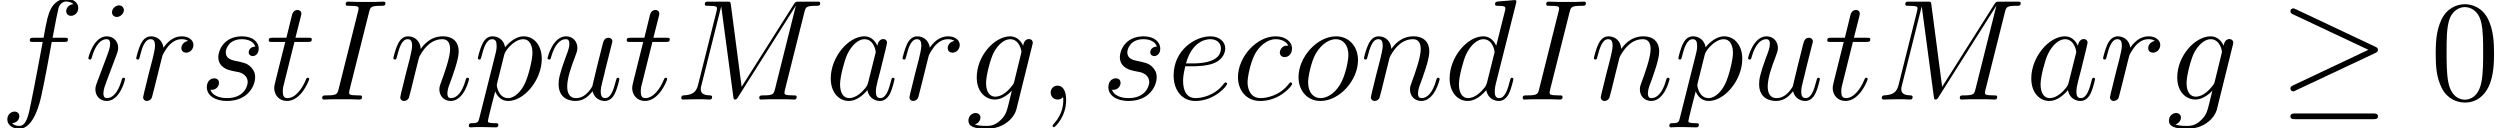
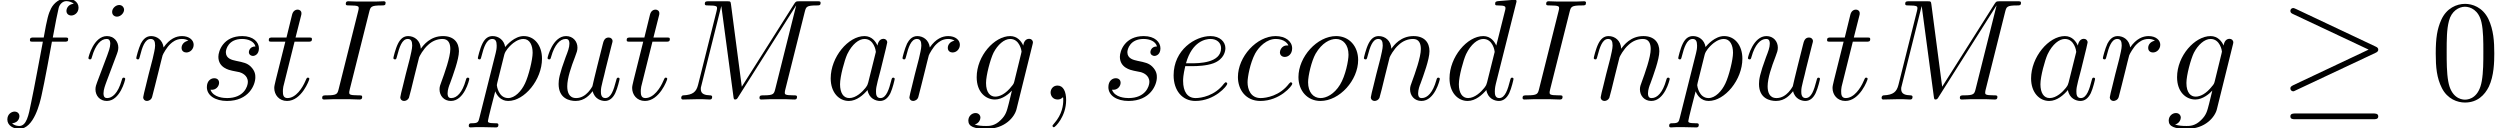
- <svg xmlns="http://www.w3.org/2000/svg" xmlns:xlink="http://www.w3.org/1999/xlink" height="10.627pt" version="1.1" viewBox="0 -8.302 208.511 10.627" width="208.511pt">
+ <svg xmlns="http://www.w3.org/2000/svg" xmlns:xlink="http://www.w3.org/1999/xlink" height="10.587pt" version="1.1" viewBox="0 -8.271 207.792 10.587" width="207.792pt">
  <defs>
-     <path d="M2.34 0.048C2.34 -0.648 2.112 -1.164 1.62 -1.164C1.236 -1.164 1.044 -0.852 1.044 -0.588S1.224 0 1.632 0C1.788 0 1.92 -0.048 2.028 -0.156C2.052 -0.18 2.064 -0.18 2.076 -0.18C2.1 -0.18 2.1 -0.012 2.1 0.048C2.1 0.444 2.028 1.224 1.332 2.004C1.2 2.148 1.2 2.172 1.2 2.196C1.2 2.256 1.26 2.316 1.32 2.316C1.416 2.316 2.34 1.428 2.34 0.048Z" id="g0-59" />
-     <path d="M4.416 -7.308C4.524 -7.728 4.548 -7.848 5.424 -7.848C5.688 -7.848 5.784 -7.848 5.784 -8.076C5.784 -8.196 5.652 -8.196 5.616 -8.196C5.4 -8.196 5.136 -8.172 4.92 -8.172H3.444C3.204 -8.172 2.928 -8.196 2.688 -8.196C2.592 -8.196 2.46 -8.196 2.46 -7.968C2.46 -7.848 2.556 -7.848 2.796 -7.848C3.54 -7.848 3.54 -7.752 3.54 -7.62C3.54 -7.536 3.516 -7.464 3.492 -7.356L1.872 -0.888C1.764 -0.468 1.74 -0.348 0.864 -0.348C0.6 -0.348 0.492 -0.348 0.492 -0.12C0.492 0 0.612 0 0.672 0C0.888 0 1.152 -0.024 1.368 -0.024H2.844C3.084 -0.024 3.348 0 3.588 0C3.684 0 3.828 0 3.828 -0.216C3.828 -0.348 3.756 -0.348 3.492 -0.348C2.748 -0.348 2.748 -0.444 2.748 -0.588C2.748 -0.612 2.748 -0.672 2.796 -0.864L4.416 -7.308Z" id="g0-73" />
-     <path d="M10.896 -7.32C11.004 -7.728 11.028 -7.848 11.88 -7.848C12.108 -7.848 12.216 -7.848 12.216 -8.076C12.216 -8.196 12.132 -8.196 11.904 -8.196H10.464C10.164 -8.196 10.152 -8.184 10.02 -7.992L5.64 -1.068L4.74 -7.932C4.704 -8.196 4.692 -8.196 4.38 -8.196H2.892C2.664 -8.196 2.556 -8.196 2.556 -7.968C2.556 -7.848 2.664 -7.848 2.844 -7.848C3.576 -7.848 3.576 -7.752 3.576 -7.62C3.576 -7.596 3.576 -7.524 3.528 -7.344L1.992 -1.224C1.848 -0.648 1.572 -0.384 0.768 -0.348C0.732 -0.348 0.588 -0.336 0.588 -0.132C0.588 0 0.696 0 0.744 0C0.984 0 1.596 -0.024 1.836 -0.024H2.412C2.58 -0.024 2.784 0 2.952 0C3.036 0 3.168 0 3.168 -0.228C3.168 -0.336 3.048 -0.348 3 -0.348C2.604 -0.36 2.22 -0.432 2.22 -0.864C2.22 -0.984 2.22 -0.996 2.268 -1.164L3.924 -7.776H3.936L4.932 -0.324C4.968 -0.036 4.98 0 5.088 0C5.22 0 5.28 -0.096 5.34 -0.204L10.164 -7.836H10.176L8.436 -0.888C8.328 -0.468 8.304 -0.348 7.464 -0.348C7.236 -0.348 7.116 -0.348 7.116 -0.132C7.116 0 7.224 0 7.296 0C7.5 0 7.74 -0.024 7.944 -0.024H9.36C9.564 -0.024 9.816 0 10.02 0C10.116 0 10.248 0 10.248 -0.228C10.248 -0.348 10.14 -0.348 9.96 -0.348C9.228 -0.348 9.228 -0.444 9.228 -0.564C9.228 -0.576 9.228 -0.66 9.252 -0.756L10.896 -7.32Z" id="g0-77" />
-     <path d="M3.612 -1.428C3.552 -1.224 3.552 -1.2 3.384 -0.972C3.12 -0.636 2.592 -0.12 2.028 -0.12C1.536 -0.12 1.26 -0.564 1.26 -1.272C1.26 -1.932 1.632 -3.276 1.86 -3.78C2.268 -4.62 2.832 -5.052 3.3 -5.052C4.092 -5.052 4.248 -4.068 4.248 -3.972C4.248 -3.96 4.212 -3.804 4.2 -3.78L3.612 -1.428ZM4.38 -4.5C4.248 -4.812 3.924 -5.292 3.3 -5.292C1.944 -5.292 0.48 -3.54 0.48 -1.764C0.48 -0.576 1.176 0.12 1.992 0.12C2.652 0.12 3.216 -0.396 3.552 -0.792C3.672 -0.084 4.236 0.12 4.596 0.12S5.244 -0.096 5.46 -0.528C5.652 -0.936 5.82 -1.668 5.82 -1.716C5.82 -1.776 5.772 -1.824 5.7 -1.824C5.592 -1.824 5.58 -1.764 5.532 -1.584C5.352 -0.876 5.124 -0.12 4.632 -0.12C4.284 -0.12 4.26 -0.432 4.26 -0.672C4.26 -0.948 4.296 -1.08 4.404 -1.548C4.488 -1.848 4.548 -2.112 4.644 -2.46C5.088 -4.26 5.196 -4.692 5.196 -4.764C5.196 -4.932 5.064 -5.064 4.884 -5.064C4.5 -5.064 4.404 -4.644 4.38 -4.5Z" id="g0-97" />
-     <path d="M4.692 -4.512C4.464 -4.512 4.356 -4.512 4.188 -4.368C4.116 -4.308 3.984 -4.128 3.984 -3.936C3.984 -3.696 4.164 -3.552 4.392 -3.552C4.68 -3.552 5.004 -3.792 5.004 -4.272C5.004 -4.848 4.452 -5.292 3.624 -5.292C2.052 -5.292 0.48 -3.576 0.48 -1.872C0.48 -0.828 1.128 0.12 2.352 0.12C3.984 0.12 5.016 -1.152 5.016 -1.308C5.016 -1.38 4.944 -1.44 4.896 -1.44C4.86 -1.44 4.848 -1.428 4.74 -1.32C3.972 -0.3 2.832 -0.12 2.376 -0.12C1.548 -0.12 1.284 -0.84 1.284 -1.44C1.284 -1.86 1.488 -3.024 1.92 -3.84C2.232 -4.404 2.88 -5.052 3.636 -5.052C3.792 -5.052 4.452 -5.028 4.692 -4.512Z" id="g0-99" />
-     <path d="M6.036 -8.028C6.048 -8.076 6.072 -8.148 6.072 -8.208C6.072 -8.328 5.952 -8.328 5.928 -8.328C5.916 -8.328 5.328 -8.28 5.268 -8.268C5.064 -8.256 4.884 -8.232 4.668 -8.22C4.368 -8.196 4.284 -8.184 4.284 -7.968C4.284 -7.848 4.38 -7.848 4.548 -7.848C5.136 -7.848 5.148 -7.74 5.148 -7.62C5.148 -7.548 5.124 -7.452 5.112 -7.416L4.38 -4.5C4.248 -4.812 3.924 -5.292 3.3 -5.292C1.944 -5.292 0.48 -3.54 0.48 -1.764C0.48 -0.576 1.176 0.12 1.992 0.12C2.652 0.12 3.216 -0.396 3.552 -0.792C3.672 -0.084 4.236 0.12 4.596 0.12S5.244 -0.096 5.46 -0.528C5.652 -0.936 5.82 -1.668 5.82 -1.716C5.82 -1.776 5.772 -1.824 5.7 -1.824C5.592 -1.824 5.58 -1.764 5.532 -1.584C5.352 -0.876 5.124 -0.12 4.632 -0.12C4.284 -0.12 4.26 -0.432 4.26 -0.672C4.26 -0.72 4.26 -0.972 4.344 -1.308L6.036 -8.028ZM3.612 -1.428C3.552 -1.224 3.552 -1.2 3.384 -0.972C3.12 -0.636 2.592 -0.12 2.028 -0.12C1.536 -0.12 1.26 -0.564 1.26 -1.272C1.26 -1.932 1.632 -3.276 1.86 -3.78C2.268 -4.62 2.832 -5.052 3.3 -5.052C4.092 -5.052 4.248 -4.068 4.248 -3.972C4.248 -3.96 4.212 -3.804 4.2 -3.78L3.612 -1.428Z" id="g0-100" />
-     <path d="M2.148 -2.784C2.472 -2.784 3.288 -2.808 3.864 -3.024C4.776 -3.372 4.86 -4.068 4.86 -4.284C4.86 -4.812 4.404 -5.292 3.612 -5.292C2.352 -5.292 0.54 -4.152 0.54 -2.016C0.54 -0.756 1.26 0.12 2.352 0.12C3.984 0.12 5.016 -1.152 5.016 -1.308C5.016 -1.38 4.944 -1.44 4.896 -1.44C4.86 -1.44 4.848 -1.428 4.74 -1.32C3.972 -0.3 2.832 -0.12 2.376 -0.12C1.692 -0.12 1.332 -0.66 1.332 -1.548C1.332 -1.716 1.332 -2.016 1.512 -2.784H2.148ZM1.572 -3.024C2.088 -4.872 3.228 -5.052 3.612 -5.052C4.14 -5.052 4.5 -4.74 4.5 -4.284C4.5 -3.024 2.58 -3.024 2.076 -3.024H1.572Z" id="g0-101" />
-     <path d="M5.352 -4.824C5.592 -4.824 5.688 -4.824 5.688 -5.052C5.688 -5.172 5.592 -5.172 5.376 -5.172H4.404C4.632 -6.408 4.8 -7.26 4.896 -7.644C4.968 -7.932 5.22 -8.208 5.532 -8.208C5.784 -8.208 6.036 -8.1 6.156 -7.992C5.688 -7.944 5.544 -7.596 5.544 -7.392C5.544 -7.152 5.724 -7.008 5.952 -7.008C6.192 -7.008 6.552 -7.212 6.552 -7.668C6.552 -8.172 6.048 -8.448 5.52 -8.448C5.004 -8.448 4.5 -8.064 4.26 -7.596C4.044 -7.176 3.924 -6.744 3.648 -5.172H2.844C2.616 -5.172 2.496 -5.172 2.496 -4.956C2.496 -4.824 2.568 -4.824 2.808 -4.824H3.576C3.36 -3.708 2.868 -0.996 2.592 0.288C2.388 1.332 2.208 2.208 1.608 2.208C1.572 2.208 1.224 2.208 1.008 1.98C1.62 1.932 1.62 1.404 1.62 1.392C1.62 1.152 1.44 1.008 1.212 1.008C0.972 1.008 0.612 1.212 0.612 1.668C0.612 2.184 1.14 2.448 1.608 2.448C2.832 2.448 3.336 0.252 3.468 -0.348C3.684 -1.272 4.272 -4.464 4.332 -4.824H5.352Z" id="g0-102" />
-     <path d="M4.056 -1.524C4.008 -1.332 3.984 -1.284 3.828 -1.104C3.336 -0.468 2.832 -0.24 2.46 -0.24C2.064 -0.24 1.692 -0.552 1.692 -1.38C1.692 -2.016 2.052 -3.36 2.316 -3.9C2.664 -4.572 3.204 -5.052 3.708 -5.052C4.5 -5.052 4.656 -4.068 4.656 -3.996L4.62 -3.828L4.056 -1.524ZM4.8 -4.5C4.644 -4.848 4.308 -5.292 3.708 -5.292C2.4 -5.292 0.912 -3.648 0.912 -1.86C0.912 -0.612 1.668 0 2.436 0C3.072 0 3.636 -0.504 3.852 -0.744L3.588 0.336C3.42 0.996 3.348 1.296 2.916 1.716C2.424 2.208 1.968 2.208 1.704 2.208C1.344 2.208 1.044 2.184 0.744 2.088C1.128 1.98 1.224 1.644 1.224 1.512C1.224 1.32 1.08 1.128 0.816 1.128C0.528 1.128 0.216 1.368 0.216 1.764C0.216 2.256 0.708 2.448 1.728 2.448C3.276 2.448 4.08 1.452 4.236 0.804L5.568 -4.572C5.604 -4.716 5.604 -4.74 5.604 -4.764C5.604 -4.932 5.472 -5.064 5.292 -5.064C5.004 -5.064 4.836 -4.824 4.8 -4.5Z" id="g0-103" />
-     <path d="M3.396 -1.716C3.396 -1.776 3.348 -1.824 3.276 -1.824C3.168 -1.824 3.156 -1.788 3.096 -1.584C2.784 -0.492 2.292 -0.12 1.896 -0.12C1.752 -0.12 1.584 -0.156 1.584 -0.516C1.584 -0.84 1.728 -1.2 1.86 -1.56L2.7 -3.792C2.736 -3.888 2.82 -4.104 2.82 -4.332C2.82 -4.836 2.46 -5.292 1.872 -5.292C0.768 -5.292 0.324 -3.552 0.324 -3.456C0.324 -3.408 0.372 -3.348 0.456 -3.348C0.564 -3.348 0.576 -3.396 0.624 -3.564C0.912 -4.572 1.368 -5.052 1.836 -5.052C1.944 -5.052 2.148 -5.04 2.148 -4.656C2.148 -4.344 1.992 -3.948 1.896 -3.684L1.056 -1.452C0.984 -1.26 0.912 -1.068 0.912 -0.852C0.912 -0.312 1.284 0.12 1.86 0.12C2.964 0.12 3.396 -1.632 3.396 -1.716ZM3.3 -7.488C3.3 -7.668 3.156 -7.884 2.892 -7.884C2.616 -7.884 2.304 -7.62 2.304 -7.308C2.304 -7.008 2.556 -6.912 2.7 -6.912C3.024 -6.912 3.3 -7.224 3.3 -7.488Z" id="g0-105" />
-     <path d="M2.472 -3.516C2.496 -3.588 2.796 -4.188 3.24 -4.572C3.552 -4.86 3.96 -5.052 4.428 -5.052C4.908 -5.052 5.076 -4.692 5.076 -4.212C5.076 -3.528 4.584 -2.16 4.344 -1.512C4.236 -1.224 4.176 -1.068 4.176 -0.852C4.176 -0.312 4.548 0.12 5.124 0.12C6.24 0.12 6.66 -1.644 6.66 -1.716C6.66 -1.776 6.612 -1.824 6.54 -1.824C6.432 -1.824 6.42 -1.788 6.36 -1.584C6.084 -0.6 5.628 -0.12 5.16 -0.12C5.04 -0.12 4.848 -0.132 4.848 -0.516C4.848 -0.816 4.98 -1.176 5.052 -1.344C5.292 -2.004 5.796 -3.348 5.796 -4.032C5.796 -4.752 5.376 -5.292 4.464 -5.292C3.396 -5.292 2.832 -4.536 2.616 -4.236C2.58 -4.92 2.088 -5.292 1.56 -5.292C1.176 -5.292 0.912 -5.064 0.708 -4.656C0.492 -4.224 0.324 -3.504 0.324 -3.456S0.372 -3.348 0.456 -3.348C0.552 -3.348 0.564 -3.36 0.636 -3.636C0.828 -4.368 1.044 -5.052 1.524 -5.052C1.8 -5.052 1.896 -4.86 1.896 -4.5C1.896 -4.236 1.776 -3.768 1.692 -3.396L1.356 -2.1C1.308 -1.872 1.176 -1.332 1.116 -1.116C1.032 -0.804 0.9 -0.24 0.9 -0.18C0.9 -0.012 1.032 0.12 1.212 0.12C1.356 0.12 1.524 0.048 1.62 -0.132C1.644 -0.192 1.752 -0.612 1.812 -0.852L2.076 -1.932L2.472 -3.516Z" id="g0-110" />
-     <path d="M5.472 -3.3C5.472 -4.44 4.728 -5.292 3.636 -5.292C2.052 -5.292 0.492 -3.564 0.492 -1.872C0.492 -0.732 1.236 0.12 2.328 0.12C3.924 0.12 5.472 -1.608 5.472 -3.3ZM2.34 -0.12C1.74 -0.12 1.296 -0.6 1.296 -1.44C1.296 -1.992 1.584 -3.216 1.92 -3.816C2.46 -4.74 3.132 -5.052 3.624 -5.052C4.212 -5.052 4.668 -4.572 4.668 -3.732C4.668 -3.252 4.416 -1.968 3.96 -1.236C3.468 -0.432 2.808 -0.12 2.34 -0.12Z" id="g0-111" />
-     <path d="M0.516 1.524C0.432 1.884 0.384 1.98 -0.108 1.98C-0.252 1.98 -0.372 1.98 -0.372 2.208C-0.372 2.232 -0.36 2.328 -0.228 2.328C-0.072 2.328 0.096 2.304 0.252 2.304H0.768C1.02 2.304 1.632 2.328 1.884 2.328C1.956 2.328 2.1 2.328 2.1 2.112C2.1 1.98 2.016 1.98 1.812 1.98C1.26 1.98 1.224 1.896 1.224 1.8C1.224 1.656 1.764 -0.408 1.836 -0.684C1.968 -0.348 2.292 0.12 2.916 0.12C4.272 0.12 5.736 -1.644 5.736 -3.408C5.736 -4.512 5.112 -5.292 4.212 -5.292C3.444 -5.292 2.796 -4.548 2.664 -4.38C2.568 -4.98 2.1 -5.292 1.62 -5.292C1.272 -5.292 0.996 -5.124 0.768 -4.668C0.552 -4.236 0.384 -3.504 0.384 -3.456S0.432 -3.348 0.516 -3.348C0.612 -3.348 0.624 -3.36 0.696 -3.636C0.876 -4.344 1.104 -5.052 1.584 -5.052C1.86 -5.052 1.956 -4.86 1.956 -4.5C1.956 -4.212 1.92 -4.092 1.872 -3.876L0.516 1.524ZM2.592 -3.744C2.676 -4.08 3.012 -4.428 3.204 -4.596C3.336 -4.716 3.732 -5.052 4.188 -5.052C4.716 -5.052 4.956 -4.524 4.956 -3.9C4.956 -3.324 4.62 -1.968 4.32 -1.344C4.02 -0.696 3.468 -0.12 2.916 -0.12C2.1 -0.12 1.968 -1.152 1.968 -1.2C1.968 -1.236 1.992 -1.332 2.004 -1.392L2.592 -3.744Z" id="g0-112" />
-     <path d="M4.668 -4.908C4.296 -4.836 4.104 -4.572 4.104 -4.308C4.104 -4.02 4.332 -3.924 4.5 -3.924C4.836 -3.924 5.112 -4.212 5.112 -4.572C5.112 -4.956 4.74 -5.292 4.14 -5.292C3.66 -5.292 3.108 -5.076 2.604 -4.344C2.52 -4.98 2.04 -5.292 1.56 -5.292C1.092 -5.292 0.852 -4.932 0.708 -4.668C0.504 -4.236 0.324 -3.516 0.324 -3.456C0.324 -3.408 0.372 -3.348 0.456 -3.348C0.552 -3.348 0.564 -3.36 0.636 -3.636C0.816 -4.356 1.044 -5.052 1.524 -5.052C1.812 -5.052 1.896 -4.848 1.896 -4.5C1.896 -4.236 1.776 -3.768 1.692 -3.396L1.356 -2.1C1.308 -1.872 1.176 -1.332 1.116 -1.116C1.032 -0.804 0.9 -0.24 0.9 -0.18C0.9 -0.012 1.032 0.12 1.212 0.12C1.344 0.12 1.572 0.036 1.644 -0.204C1.68 -0.3 2.124 -2.112 2.196 -2.388C2.256 -2.652 2.328 -2.904 2.388 -3.168C2.436 -3.336 2.484 -3.528 2.52 -3.684C2.556 -3.792 2.88 -4.38 3.18 -4.644C3.324 -4.776 3.636 -5.052 4.128 -5.052C4.32 -5.052 4.512 -5.016 4.668 -4.908Z" id="g0-114" />
-     <path d="M2.736 -2.4C2.94 -2.364 3.264 -2.292 3.336 -2.28C3.492 -2.232 4.032 -2.04 4.032 -1.464C4.032 -1.092 3.696 -0.12 2.304 -0.12C2.052 -0.12 1.152 -0.156 0.912 -0.816C1.392 -0.756 1.632 -1.128 1.632 -1.392C1.632 -1.644 1.464 -1.776 1.224 -1.776C0.96 -1.776 0.612 -1.572 0.612 -1.032C0.612 -0.324 1.332 0.12 2.292 0.12C4.116 0.12 4.656 -1.224 4.656 -1.848C4.656 -2.028 4.656 -2.364 4.272 -2.748C3.972 -3.036 3.684 -3.096 3.036 -3.228C2.712 -3.3 2.196 -3.408 2.196 -3.948C2.196 -4.188 2.412 -5.052 3.552 -5.052C4.056 -5.052 4.548 -4.86 4.668 -4.428C4.14 -4.428 4.116 -3.972 4.116 -3.96C4.116 -3.708 4.344 -3.636 4.452 -3.636C4.62 -3.636 4.956 -3.768 4.956 -4.272S4.5 -5.292 3.564 -5.292C1.992 -5.292 1.572 -4.056 1.572 -3.564C1.572 -2.652 2.46 -2.46 2.736 -2.4Z" id="g0-115" />
-     <path d="M2.412 -4.824H3.516C3.744 -4.824 3.864 -4.824 3.864 -5.04C3.864 -5.172 3.792 -5.172 3.552 -5.172H2.496L2.94 -6.924C2.988 -7.092 2.988 -7.116 2.988 -7.2C2.988 -7.392 2.832 -7.5 2.676 -7.5C2.58 -7.5 2.304 -7.464 2.208 -7.08L1.74 -5.172H0.612C0.372 -5.172 0.264 -5.172 0.264 -4.944C0.264 -4.824 0.348 -4.824 0.576 -4.824H1.644L0.852 -1.656C0.756 -1.236 0.72 -1.116 0.72 -0.96C0.72 -0.396 1.116 0.12 1.788 0.12C3 0.12 3.648 -1.632 3.648 -1.716C3.648 -1.788 3.6 -1.824 3.528 -1.824C3.504 -1.824 3.456 -1.824 3.432 -1.776C3.42 -1.764 3.408 -1.752 3.324 -1.56C3.072 -0.96 2.52 -0.12 1.824 -0.12C1.464 -0.12 1.44 -0.42 1.44 -0.684C1.44 -0.696 1.44 -0.924 1.476 -1.068L2.412 -4.824Z" id="g0-116" />
-     <path d="M4.092 -0.696C4.248 -0.024 4.824 0.12 5.112 0.12C5.496 0.12 5.784 -0.132 5.976 -0.54C6.18 -0.972 6.336 -1.68 6.336 -1.716C6.336 -1.776 6.288 -1.824 6.216 -1.824C6.108 -1.824 6.096 -1.764 6.048 -1.584C5.832 -0.756 5.616 -0.12 5.136 -0.12C4.776 -0.12 4.776 -0.516 4.776 -0.672C4.776 -0.948 4.812 -1.068 4.932 -1.572C5.016 -1.896 5.1 -2.22 5.172 -2.556L5.664 -4.512C5.748 -4.812 5.748 -4.836 5.748 -4.872C5.748 -5.052 5.604 -5.172 5.424 -5.172C5.076 -5.172 4.992 -4.872 4.92 -4.572C4.8 -4.104 4.152 -1.524 4.068 -1.104C4.056 -1.104 3.588 -0.12 2.712 -0.12C2.088 -0.12 1.968 -0.66 1.968 -1.104C1.968 -1.788 2.304 -2.748 2.616 -3.552C2.76 -3.936 2.82 -4.092 2.82 -4.332C2.82 -4.848 2.448 -5.292 1.872 -5.292C0.768 -5.292 0.324 -3.552 0.324 -3.456C0.324 -3.408 0.372 -3.348 0.456 -3.348C0.564 -3.348 0.576 -3.396 0.624 -3.564C0.912 -4.596 1.38 -5.052 1.836 -5.052C1.956 -5.052 2.148 -5.04 2.148 -4.656C2.148 -4.344 2.016 -3.996 1.836 -3.54C1.308 -2.112 1.248 -1.656 1.248 -1.296C1.248 -0.072 2.172 0.12 2.664 0.12C3.432 0.12 3.852 -0.408 4.092 -0.696Z" id="g0-117" />
-     <path d="M8.088 -3.888C8.256 -3.96 8.328 -4.044 8.328 -4.152C8.328 -4.272 8.28 -4.344 8.088 -4.428L1.476 -7.548C1.308 -7.632 1.26 -7.632 1.236 -7.632C1.092 -7.632 0.996 -7.524 0.996 -7.392C0.996 -7.248 1.092 -7.188 1.224 -7.128L7.524 -4.164L1.248 -1.2C1.008 -1.092 0.996 -0.996 0.996 -0.924C0.996 -0.792 1.104 -0.684 1.236 -0.684C1.272 -0.684 1.296 -0.684 1.452 -0.768L8.088 -3.888ZM7.908 1.644C8.112 1.644 8.328 1.644 8.328 1.404S8.076 1.164 7.896 1.164H1.428C1.248 1.164 0.996 1.164 0.996 1.404S1.212 1.644 1.416 1.644H7.908Z" id="g1-21" />
-     <path d="M5.376 -3.84C5.376 -4.836 5.316 -5.808 4.884 -6.72C4.392 -7.716 3.528 -7.98 2.94 -7.98C2.244 -7.98 1.392 -7.632 0.948 -6.636C0.612 -5.88 0.492 -5.136 0.492 -3.84C0.492 -2.676 0.576 -1.8 1.008 -0.948C1.476 -0.036 2.304 0.252 2.928 0.252C3.972 0.252 4.572 -0.372 4.92 -1.068C5.352 -1.968 5.376 -3.144 5.376 -3.84ZM2.928 0.012C2.544 0.012 1.764 -0.204 1.536 -1.512C1.404 -2.232 1.404 -3.144 1.404 -3.984C1.404 -4.968 1.404 -5.856 1.596 -6.564C1.8 -7.368 2.412 -7.74 2.928 -7.74C3.384 -7.74 4.08 -7.464 4.308 -6.432C4.464 -5.748 4.464 -4.8 4.464 -3.984C4.464 -3.18 4.464 -2.268 4.332 -1.536C4.104 -0.216 3.348 0.012 2.928 0.012Z" id="g2-48" />
+     <path d="M8.058 -3.873C8.225 -3.945 8.297 -4.029 8.297 -4.136C8.297 -4.256 8.249 -4.328 8.058 -4.411L1.47 -7.52C1.303 -7.603 1.255 -7.603 1.231 -7.603C1.088 -7.603 0.992 -7.496 0.992 -7.364C0.992 -7.221 1.088 -7.161 1.219 -7.101L7.496 -4.148L1.243 -1.196C1.004 -1.088 0.992 -0.992 0.992 -0.921C0.992 -0.789 1.1 -0.681 1.231 -0.681C1.267 -0.681 1.291 -0.681 1.447 -0.765L8.058 -3.873ZM7.878 1.638C8.082 1.638 8.297 1.638 8.297 1.399S8.046 1.16 7.867 1.16H1.423C1.243 1.16 0.992 1.16 0.992 1.399S1.207 1.638 1.411 1.638H7.878Z" id="g0-21" />
+     <path d="M5.356 -3.826C5.356 -4.818 5.296 -5.786 4.866 -6.695C4.376 -7.687 3.515 -7.95 2.929 -7.95C2.236 -7.95 1.387 -7.603 0.944 -6.611C0.61 -5.858 0.49 -5.117 0.49 -3.826C0.49 -2.666 0.574 -1.793 1.004 -0.944C1.47 -0.036 2.295 0.251 2.917 0.251C3.957 0.251 4.555 -0.371 4.902 -1.064C5.332 -1.961 5.356 -3.132 5.356 -3.826ZM2.917 0.012C2.534 0.012 1.757 -0.203 1.53 -1.506C1.399 -2.224 1.399 -3.132 1.399 -3.969C1.399 -4.949 1.399 -5.834 1.59 -6.539C1.793 -7.34 2.403 -7.711 2.917 -7.711C3.371 -7.711 4.065 -7.436 4.292 -6.408C4.447 -5.727 4.447 -4.782 4.447 -3.969C4.447 -3.168 4.447 -2.26 4.316 -1.53C4.089 -0.215 3.335 0.012 2.917 0.012Z" id="g2-48" />
+     <path d="M2.331 0.048C2.331 -0.646 2.104 -1.16 1.614 -1.16C1.231 -1.16 1.04 -0.849 1.04 -0.586S1.219 0 1.626 0C1.781 0 1.913 -0.048 2.02 -0.155C2.044 -0.179 2.056 -0.179 2.068 -0.179C2.092 -0.179 2.092 -0.012 2.092 0.048C2.092 0.442 2.02 1.219 1.327 1.997C1.196 2.14 1.196 2.164 1.196 2.188C1.196 2.248 1.255 2.307 1.315 2.307C1.411 2.307 2.331 1.423 2.331 0.048Z" id="g1-59" />
+     <path d="M4.399 -7.281C4.507 -7.699 4.531 -7.819 5.404 -7.819C5.667 -7.819 5.762 -7.819 5.762 -8.046C5.762 -8.165 5.631 -8.165 5.595 -8.165C5.38 -8.165 5.117 -8.141 4.902 -8.141H3.431C3.192 -8.141 2.917 -8.165 2.678 -8.165C2.582 -8.165 2.451 -8.165 2.451 -7.938C2.451 -7.819 2.546 -7.819 2.786 -7.819C3.527 -7.819 3.527 -7.723 3.527 -7.592C3.527 -7.508 3.503 -7.436 3.479 -7.329L1.865 -0.885C1.757 -0.466 1.734 -0.347 0.861 -0.347C0.598 -0.347 0.49 -0.347 0.49 -0.12C0.49 0 0.61 0 0.669 0C0.885 0 1.148 -0.024 1.363 -0.024H2.833C3.072 -0.024 3.335 0 3.575 0C3.67 0 3.814 0 3.814 -0.215C3.814 -0.347 3.742 -0.347 3.479 -0.347C2.738 -0.347 2.738 -0.442 2.738 -0.586C2.738 -0.61 2.738 -0.669 2.786 -0.861L4.399 -7.281Z" id="g1-73" />
+     <path d="M10.855 -7.293C10.963 -7.699 10.987 -7.819 11.836 -7.819C12.063 -7.819 12.17 -7.819 12.17 -8.046C12.17 -8.165 12.087 -8.165 11.86 -8.165H10.425C10.126 -8.165 10.114 -8.153 9.983 -7.962L5.619 -1.064L4.722 -7.902C4.686 -8.165 4.674 -8.165 4.364 -8.165H2.881C2.654 -8.165 2.546 -8.165 2.546 -7.938C2.546 -7.819 2.654 -7.819 2.833 -7.819C3.563 -7.819 3.563 -7.723 3.563 -7.592C3.563 -7.568 3.563 -7.496 3.515 -7.317L1.985 -1.219C1.841 -0.646 1.566 -0.383 0.765 -0.347C0.729 -0.347 0.586 -0.335 0.586 -0.132C0.586 0 0.693 0 0.741 0C0.98 0 1.59 -0.024 1.829 -0.024H2.403C2.57 -0.024 2.774 0 2.941 0C3.025 0 3.156 0 3.156 -0.227C3.156 -0.335 3.037 -0.347 2.989 -0.347C2.594 -0.359 2.212 -0.43 2.212 -0.861C2.212 -0.98 2.212 -0.992 2.26 -1.16L3.909 -7.747H3.921L4.914 -0.323C4.949 -0.036 4.961 0 5.069 0C5.2 0 5.26 -0.096 5.32 -0.203L10.126 -7.807H10.138L8.404 -0.885C8.297 -0.466 8.273 -0.347 7.436 -0.347C7.209 -0.347 7.089 -0.347 7.089 -0.132C7.089 0 7.197 0 7.269 0C7.472 0 7.711 -0.024 7.914 -0.024H9.325C9.528 -0.024 9.779 0 9.983 0C10.078 0 10.21 0 10.21 -0.227C10.21 -0.347 10.102 -0.347 9.923 -0.347C9.194 -0.347 9.194 -0.442 9.194 -0.562C9.194 -0.574 9.194 -0.658 9.217 -0.753L10.855 -7.293Z" id="g1-77" />
+     <path d="M3.599 -1.423C3.539 -1.219 3.539 -1.196 3.371 -0.968C3.108 -0.634 2.582 -0.12 2.02 -0.12C1.53 -0.12 1.255 -0.562 1.255 -1.267C1.255 -1.925 1.626 -3.264 1.853 -3.766C2.26 -4.603 2.821 -5.033 3.288 -5.033C4.077 -5.033 4.232 -4.053 4.232 -3.957C4.232 -3.945 4.196 -3.79 4.184 -3.766L3.599 -1.423ZM4.364 -4.483C4.232 -4.794 3.909 -5.272 3.288 -5.272C1.937 -5.272 0.478 -3.527 0.478 -1.757C0.478 -0.574 1.172 0.12 1.985 0.12C2.642 0.12 3.204 -0.395 3.539 -0.789C3.658 -0.084 4.22 0.12 4.579 0.12S5.224 -0.096 5.44 -0.526C5.631 -0.933 5.798 -1.662 5.798 -1.71C5.798 -1.769 5.75 -1.817 5.679 -1.817C5.571 -1.817 5.559 -1.757 5.511 -1.578C5.332 -0.873 5.105 -0.12 4.615 -0.12C4.268 -0.12 4.244 -0.43 4.244 -0.669C4.244 -0.944 4.28 -1.076 4.388 -1.542C4.471 -1.841 4.531 -2.104 4.627 -2.451C5.069 -4.244 5.177 -4.674 5.177 -4.746C5.177 -4.914 5.045 -5.045 4.866 -5.045C4.483 -5.045 4.388 -4.627 4.364 -4.483Z" id="g1-97" />
+     <path d="M4.674 -4.495C4.447 -4.495 4.34 -4.495 4.172 -4.352C4.101 -4.292 3.969 -4.113 3.969 -3.921C3.969 -3.682 4.148 -3.539 4.376 -3.539C4.663 -3.539 4.985 -3.778 4.985 -4.256C4.985 -4.83 4.435 -5.272 3.61 -5.272C2.044 -5.272 0.478 -3.563 0.478 -1.865C0.478 -0.825 1.124 0.12 2.343 0.12C3.969 0.12 4.997 -1.148 4.997 -1.303C4.997 -1.375 4.926 -1.435 4.878 -1.435C4.842 -1.435 4.83 -1.423 4.722 -1.315C3.957 -0.299 2.821 -0.12 2.367 -0.12C1.542 -0.12 1.279 -0.837 1.279 -1.435C1.279 -1.853 1.482 -3.013 1.913 -3.826C2.224 -4.388 2.869 -5.033 3.622 -5.033C3.778 -5.033 4.435 -5.009 4.674 -4.495Z" id="g1-99" />
+     <path d="M6.013 -7.998C6.025 -8.046 6.049 -8.118 6.049 -8.177C6.049 -8.297 5.93 -8.297 5.906 -8.297C5.894 -8.297 5.308 -8.249 5.248 -8.237C5.045 -8.225 4.866 -8.201 4.651 -8.189C4.352 -8.165 4.268 -8.153 4.268 -7.938C4.268 -7.819 4.364 -7.819 4.531 -7.819C5.117 -7.819 5.129 -7.711 5.129 -7.592C5.129 -7.52 5.105 -7.424 5.093 -7.388L4.364 -4.483C4.232 -4.794 3.909 -5.272 3.288 -5.272C1.937 -5.272 0.478 -3.527 0.478 -1.757C0.478 -0.574 1.172 0.12 1.985 0.12C2.642 0.12 3.204 -0.395 3.539 -0.789C3.658 -0.084 4.22 0.12 4.579 0.12S5.224 -0.096 5.44 -0.526C5.631 -0.933 5.798 -1.662 5.798 -1.71C5.798 -1.769 5.75 -1.817 5.679 -1.817C5.571 -1.817 5.559 -1.757 5.511 -1.578C5.332 -0.873 5.105 -0.12 4.615 -0.12C4.268 -0.12 4.244 -0.43 4.244 -0.669C4.244 -0.717 4.244 -0.968 4.328 -1.303L6.013 -7.998ZM3.599 -1.423C3.539 -1.219 3.539 -1.196 3.371 -0.968C3.108 -0.634 2.582 -0.12 2.02 -0.12C1.53 -0.12 1.255 -0.562 1.255 -1.267C1.255 -1.925 1.626 -3.264 1.853 -3.766C2.26 -4.603 2.821 -5.033 3.288 -5.033C4.077 -5.033 4.232 -4.053 4.232 -3.957C4.232 -3.945 4.196 -3.79 4.184 -3.766L3.599 -1.423Z" id="g1-100" />
+     <path d="M2.14 -2.774C2.463 -2.774 3.276 -2.798 3.85 -3.013C4.758 -3.359 4.842 -4.053 4.842 -4.268C4.842 -4.794 4.388 -5.272 3.599 -5.272C2.343 -5.272 0.538 -4.136 0.538 -2.008C0.538 -0.753 1.255 0.12 2.343 0.12C3.969 0.12 4.997 -1.148 4.997 -1.303C4.997 -1.375 4.926 -1.435 4.878 -1.435C4.842 -1.435 4.83 -1.423 4.722 -1.315C3.957 -0.299 2.821 -0.12 2.367 -0.12C1.686 -0.12 1.327 -0.658 1.327 -1.542C1.327 -1.71 1.327 -2.008 1.506 -2.774H2.14ZM1.566 -3.013C2.08 -4.854 3.216 -5.033 3.599 -5.033C4.125 -5.033 4.483 -4.722 4.483 -4.268C4.483 -3.013 2.57 -3.013 2.068 -3.013H1.566Z" id="g1-101" />
+     <path d="M5.332 -4.806C5.571 -4.806 5.667 -4.806 5.667 -5.033C5.667 -5.153 5.571 -5.153 5.356 -5.153H4.388C4.615 -6.384 4.782 -7.233 4.878 -7.615C4.949 -7.902 5.2 -8.177 5.511 -8.177C5.762 -8.177 6.013 -8.07 6.133 -7.962C5.667 -7.914 5.523 -7.568 5.523 -7.364C5.523 -7.125 5.703 -6.982 5.93 -6.982C6.169 -6.982 6.528 -7.185 6.528 -7.639C6.528 -8.141 6.025 -8.416 5.499 -8.416C4.985 -8.416 4.483 -8.034 4.244 -7.568C4.029 -7.149 3.909 -6.719 3.634 -5.153H2.833C2.606 -5.153 2.487 -5.153 2.487 -4.937C2.487 -4.806 2.558 -4.806 2.798 -4.806H3.563C3.347 -3.694 2.857 -0.992 2.582 0.287C2.379 1.327 2.2 2.2 1.602 2.2C1.566 2.2 1.219 2.2 1.004 1.973C1.614 1.925 1.614 1.399 1.614 1.387C1.614 1.148 1.435 1.004 1.207 1.004C0.968 1.004 0.61 1.207 0.61 1.662C0.61 2.176 1.136 2.439 1.602 2.439C2.821 2.439 3.324 0.251 3.455 -0.347C3.67 -1.267 4.256 -4.447 4.316 -4.806H5.332Z" id="g1-102" />
+     <path d="M4.041 -1.518C3.993 -1.327 3.969 -1.279 3.814 -1.1C3.324 -0.466 2.821 -0.239 2.451 -0.239C2.056 -0.239 1.686 -0.55 1.686 -1.375C1.686 -2.008 2.044 -3.347 2.307 -3.885C2.654 -4.555 3.192 -5.033 3.694 -5.033C4.483 -5.033 4.639 -4.053 4.639 -3.981L4.603 -3.814L4.041 -1.518ZM4.782 -4.483C4.627 -4.83 4.292 -5.272 3.694 -5.272C2.391 -5.272 0.909 -3.634 0.909 -1.853C0.909 -0.61 1.662 0 2.427 0C3.061 0 3.622 -0.502 3.838 -0.741L3.575 0.335C3.407 0.992 3.335 1.291 2.905 1.71C2.415 2.2 1.961 2.2 1.698 2.2C1.339 2.2 1.04 2.176 0.741 2.08C1.124 1.973 1.219 1.638 1.219 1.506C1.219 1.315 1.076 1.124 0.813 1.124C0.526 1.124 0.215 1.363 0.215 1.757C0.215 2.248 0.705 2.439 1.722 2.439C3.264 2.439 4.065 1.447 4.22 0.801L5.547 -4.555C5.583 -4.698 5.583 -4.722 5.583 -4.746C5.583 -4.914 5.452 -5.045 5.272 -5.045C4.985 -5.045 4.818 -4.806 4.782 -4.483Z" id="g1-103" />
+     <path d="M3.383 -1.71C3.383 -1.769 3.335 -1.817 3.264 -1.817C3.156 -1.817 3.144 -1.781 3.084 -1.578C2.774 -0.49 2.283 -0.12 1.889 -0.12C1.745 -0.12 1.578 -0.155 1.578 -0.514C1.578 -0.837 1.722 -1.196 1.853 -1.554L2.69 -3.778C2.726 -3.873 2.809 -4.089 2.809 -4.316C2.809 -4.818 2.451 -5.272 1.865 -5.272C0.765 -5.272 0.323 -3.539 0.323 -3.443C0.323 -3.395 0.371 -3.335 0.454 -3.335C0.562 -3.335 0.574 -3.383 0.622 -3.551C0.909 -4.555 1.363 -5.033 1.829 -5.033C1.937 -5.033 2.14 -5.021 2.14 -4.639C2.14 -4.328 1.985 -3.933 1.889 -3.67L1.052 -1.447C0.98 -1.255 0.909 -1.064 0.909 -0.849C0.909 -0.311 1.279 0.12 1.853 0.12C2.953 0.12 3.383 -1.626 3.383 -1.71ZM3.288 -7.46C3.288 -7.639 3.144 -7.855 2.881 -7.855C2.606 -7.855 2.295 -7.592 2.295 -7.281C2.295 -6.982 2.546 -6.886 2.69 -6.886C3.013 -6.886 3.288 -7.197 3.288 -7.46Z" id="g1-105" />
+     <path d="M2.463 -3.503C2.487 -3.575 2.786 -4.172 3.228 -4.555C3.539 -4.842 3.945 -5.033 4.411 -5.033C4.89 -5.033 5.057 -4.674 5.057 -4.196C5.057 -3.515 4.567 -2.152 4.328 -1.506C4.22 -1.219 4.16 -1.064 4.16 -0.849C4.16 -0.311 4.531 0.12 5.105 0.12C6.217 0.12 6.635 -1.638 6.635 -1.71C6.635 -1.769 6.587 -1.817 6.516 -1.817C6.408 -1.817 6.396 -1.781 6.336 -1.578C6.061 -0.598 5.607 -0.12 5.141 -0.12C5.021 -0.12 4.83 -0.132 4.83 -0.514C4.83 -0.813 4.961 -1.172 5.033 -1.339C5.272 -1.997 5.774 -3.335 5.774 -4.017C5.774 -4.734 5.356 -5.272 4.447 -5.272C3.383 -5.272 2.821 -4.519 2.606 -4.22C2.57 -4.902 2.08 -5.272 1.554 -5.272C1.172 -5.272 0.909 -5.045 0.705 -4.639C0.49 -4.208 0.323 -3.491 0.323 -3.443S0.371 -3.335 0.454 -3.335C0.55 -3.335 0.562 -3.347 0.634 -3.622C0.825 -4.352 1.04 -5.033 1.518 -5.033C1.793 -5.033 1.889 -4.842 1.889 -4.483C1.889 -4.22 1.769 -3.754 1.686 -3.383L1.351 -2.092C1.303 -1.865 1.172 -1.327 1.112 -1.112C1.028 -0.801 0.897 -0.239 0.897 -0.179C0.897 -0.012 1.028 0.12 1.207 0.12C1.351 0.12 1.518 0.048 1.614 -0.132C1.638 -0.191 1.745 -0.61 1.805 -0.849L2.068 -1.925L2.463 -3.503Z" id="g1-110" />
+     <path d="M5.452 -3.288C5.452 -4.423 4.71 -5.272 3.622 -5.272C2.044 -5.272 0.49 -3.551 0.49 -1.865C0.49 -0.729 1.231 0.12 2.319 0.12C3.909 0.12 5.452 -1.602 5.452 -3.288ZM2.331 -0.12C1.734 -0.12 1.291 -0.598 1.291 -1.435C1.291 -1.985 1.578 -3.204 1.913 -3.802C2.451 -4.722 3.12 -5.033 3.61 -5.033C4.196 -5.033 4.651 -4.555 4.651 -3.718C4.651 -3.24 4.399 -1.961 3.945 -1.231C3.455 -0.43 2.798 -0.12 2.331 -0.12Z" id="g1-111" />
+     <path d="M0.514 1.518C0.43 1.877 0.383 1.973 -0.108 1.973C-0.251 1.973 -0.371 1.973 -0.371 2.2C-0.371 2.224 -0.359 2.319 -0.227 2.319C-0.072 2.319 0.096 2.295 0.251 2.295H0.765C1.016 2.295 1.626 2.319 1.877 2.319C1.949 2.319 2.092 2.319 2.092 2.104C2.092 1.973 2.008 1.973 1.805 1.973C1.255 1.973 1.219 1.889 1.219 1.793C1.219 1.65 1.757 -0.406 1.829 -0.681C1.961 -0.347 2.283 0.12 2.905 0.12C4.256 0.12 5.715 -1.638 5.715 -3.395C5.715 -4.495 5.093 -5.272 4.196 -5.272C3.431 -5.272 2.786 -4.531 2.654 -4.364C2.558 -4.961 2.092 -5.272 1.614 -5.272C1.267 -5.272 0.992 -5.105 0.765 -4.651C0.55 -4.22 0.383 -3.491 0.383 -3.443S0.43 -3.335 0.514 -3.335C0.61 -3.335 0.622 -3.347 0.693 -3.622C0.873 -4.328 1.1 -5.033 1.578 -5.033C1.853 -5.033 1.949 -4.842 1.949 -4.483C1.949 -4.196 1.913 -4.077 1.865 -3.862L0.514 1.518ZM2.582 -3.73C2.666 -4.065 3.001 -4.411 3.192 -4.579C3.324 -4.698 3.718 -5.033 4.172 -5.033C4.698 -5.033 4.937 -4.507 4.937 -3.885C4.937 -3.312 4.603 -1.961 4.304 -1.339C4.005 -0.693 3.455 -0.12 2.905 -0.12C2.092 -0.12 1.961 -1.148 1.961 -1.196C1.961 -1.231 1.985 -1.327 1.997 -1.387L2.582 -3.73Z" id="g1-112" />
+     <path d="M4.651 -4.89C4.28 -4.818 4.089 -4.555 4.089 -4.292C4.089 -4.005 4.316 -3.909 4.483 -3.909C4.818 -3.909 5.093 -4.196 5.093 -4.555C5.093 -4.937 4.722 -5.272 4.125 -5.272C3.646 -5.272 3.096 -5.057 2.594 -4.328C2.511 -4.961 2.032 -5.272 1.554 -5.272C1.088 -5.272 0.849 -4.914 0.705 -4.651C0.502 -4.22 0.323 -3.503 0.323 -3.443C0.323 -3.395 0.371 -3.335 0.454 -3.335C0.55 -3.335 0.562 -3.347 0.634 -3.622C0.813 -4.34 1.04 -5.033 1.518 -5.033C1.805 -5.033 1.889 -4.83 1.889 -4.483C1.889 -4.22 1.769 -3.754 1.686 -3.383L1.351 -2.092C1.303 -1.865 1.172 -1.327 1.112 -1.112C1.028 -0.801 0.897 -0.239 0.897 -0.179C0.897 -0.012 1.028 0.12 1.207 0.12C1.339 0.12 1.566 0.036 1.638 -0.203C1.674 -0.299 2.116 -2.104 2.188 -2.379C2.248 -2.642 2.319 -2.893 2.379 -3.156C2.427 -3.324 2.475 -3.515 2.511 -3.67C2.546 -3.778 2.869 -4.364 3.168 -4.627C3.312 -4.758 3.622 -5.033 4.113 -5.033C4.304 -5.033 4.495 -4.997 4.651 -4.89Z" id="g1-114" />
+     <path d="M2.726 -2.391C2.929 -2.355 3.252 -2.283 3.324 -2.271C3.479 -2.224 4.017 -2.032 4.017 -1.459C4.017 -1.088 3.682 -0.12 2.295 -0.12C2.044 -0.12 1.148 -0.155 0.909 -0.813C1.387 -0.753 1.626 -1.124 1.626 -1.387C1.626 -1.638 1.459 -1.769 1.219 -1.769C0.956 -1.769 0.61 -1.566 0.61 -1.028C0.61 -0.323 1.327 0.12 2.283 0.12C4.101 0.12 4.639 -1.219 4.639 -1.841C4.639 -2.02 4.639 -2.355 4.256 -2.738C3.957 -3.025 3.67 -3.084 3.025 -3.216C2.702 -3.288 2.188 -3.395 2.188 -3.933C2.188 -4.172 2.403 -5.033 3.539 -5.033C4.041 -5.033 4.531 -4.842 4.651 -4.411C4.125 -4.411 4.101 -3.957 4.101 -3.945C4.101 -3.694 4.328 -3.622 4.435 -3.622C4.603 -3.622 4.937 -3.754 4.937 -4.256S4.483 -5.272 3.551 -5.272C1.985 -5.272 1.566 -4.041 1.566 -3.551C1.566 -2.642 2.451 -2.451 2.726 -2.391Z" id="g1-115" />
+     <path d="M2.403 -4.806H3.503C3.73 -4.806 3.85 -4.806 3.85 -5.021C3.85 -5.153 3.778 -5.153 3.539 -5.153H2.487L2.929 -6.898C2.977 -7.066 2.977 -7.089 2.977 -7.173C2.977 -7.364 2.821 -7.472 2.666 -7.472C2.57 -7.472 2.295 -7.436 2.2 -7.054L1.734 -5.153H0.61C0.371 -5.153 0.263 -5.153 0.263 -4.926C0.263 -4.806 0.347 -4.806 0.574 -4.806H1.638L0.849 -1.65C0.753 -1.231 0.717 -1.112 0.717 -0.956C0.717 -0.395 1.112 0.12 1.781 0.12C2.989 0.12 3.634 -1.626 3.634 -1.71C3.634 -1.781 3.587 -1.817 3.515 -1.817C3.491 -1.817 3.443 -1.817 3.419 -1.769C3.407 -1.757 3.395 -1.745 3.312 -1.554C3.061 -0.956 2.511 -0.12 1.817 -0.12C1.459 -0.12 1.435 -0.418 1.435 -0.681C1.435 -0.693 1.435 -0.921 1.47 -1.064L2.403 -4.806Z" id="g1-116" />
+     <path d="M4.077 -0.693C4.232 -0.024 4.806 0.12 5.093 0.12C5.475 0.12 5.762 -0.132 5.954 -0.538C6.157 -0.968 6.312 -1.674 6.312 -1.71C6.312 -1.769 6.265 -1.817 6.193 -1.817C6.085 -1.817 6.073 -1.757 6.025 -1.578C5.81 -0.753 5.595 -0.12 5.117 -0.12C4.758 -0.12 4.758 -0.514 4.758 -0.669C4.758 -0.944 4.794 -1.064 4.914 -1.566C4.997 -1.889 5.081 -2.212 5.153 -2.546L5.643 -4.495C5.727 -4.794 5.727 -4.818 5.727 -4.854C5.727 -5.033 5.583 -5.153 5.404 -5.153C5.057 -5.153 4.973 -4.854 4.902 -4.555C4.782 -4.089 4.136 -1.518 4.053 -1.1C4.041 -1.1 3.575 -0.12 2.702 -0.12C2.08 -0.12 1.961 -0.658 1.961 -1.1C1.961 -1.781 2.295 -2.738 2.606 -3.539C2.75 -3.921 2.809 -4.077 2.809 -4.316C2.809 -4.83 2.439 -5.272 1.865 -5.272C0.765 -5.272 0.323 -3.539 0.323 -3.443C0.323 -3.395 0.371 -3.335 0.454 -3.335C0.562 -3.335 0.574 -3.383 0.622 -3.551C0.909 -4.579 1.375 -5.033 1.829 -5.033C1.949 -5.033 2.14 -5.021 2.14 -4.639C2.14 -4.328 2.008 -3.981 1.829 -3.527C1.303 -2.104 1.243 -1.65 1.243 -1.291C1.243 -0.072 2.164 0.12 2.654 0.12C3.419 0.12 3.838 -0.406 4.077 -0.693Z" id="g1-117" />
  </defs>
-   <g id="page1" transform="matrix(0.996264 0 0 0.996264 0 0)">
-     <use x="0" xlink:href="#g0-102" y="0" />
-     <use x="7.073" xlink:href="#g0-105" y="0" />
-     <use x="11.081" xlink:href="#g0-114" y="0" />
-     <use x="16.703" xlink:href="#g0-115" y="0" />
-     <use x="22.237" xlink:href="#g0-116" y="0" />
-     <use x="26.48" xlink:href="#g0-73" y="0" />
-     <use x="32.606" xlink:href="#g0-110" y="0" />
-     <use x="39.62" xlink:href="#g0-112" y="0" />
-     <use x="45.517" xlink:href="#g0-117" y="0" />
-     <use x="52.205" xlink:href="#g0-116" y="0" />
-     <use x="56.447" xlink:href="#g0-77" y="0" />
-     <use x="69.068" xlink:href="#g0-97" y="0" />
-     <use x="75.236" xlink:href="#g0-114" y="0" />
-     <use x="80.858" xlink:href="#g0-103" y="0" />
-     <use x="86.915" xlink:href="#g0-59" y="0" />
-     <use x="92.178" xlink:href="#g0-115" y="0" />
-     <use x="97.713" xlink:href="#g0-101" y="0" />
-     <use x="103.159" xlink:href="#g0-99" y="0" />
-     <use x="108.216" xlink:href="#g0-111" y="0" />
-     <use x="113.864" xlink:href="#g0-110" y="0" />
-     <use x="120.878" xlink:href="#g0-100" y="0" />
-     <use x="126.984" xlink:href="#g0-73" y="0" />
-     <use x="133.109" xlink:href="#g0-110" y="0" />
-     <use x="140.123" xlink:href="#g0-112" y="0" />
-     <use x="146.02" xlink:href="#g0-117" y="0" />
-     <use x="152.708" xlink:href="#g0-116" y="0" />
-     <use x="156.951" xlink:href="#g0-77" y="0" />
-     <use x="169.572" xlink:href="#g0-97" y="0" />
-     <use x="175.739" xlink:href="#g0-114" y="0" />
-     <use x="181.361" xlink:href="#g0-103" y="0" />
-     <use x="190.751" xlink:href="#g1-21" y="0" />
-     <use x="203.418" xlink:href="#g2-48" y="0" />
+   <g id="page1">
+     <use x="0" xlink:href="#g1-102" y="0" />
+     <use x="7.025" xlink:href="#g1-105" y="0" />
+     <use x="11.003" xlink:href="#g1-114" y="0" />
+     <use x="16.584" xlink:href="#g1-115" y="0" />
+     <use x="22.078" xlink:href="#g1-116" y="0" />
+     <use x="26.289" xlink:href="#g1-73" y="0" />
+     <use x="32.372" xlink:href="#g1-110" y="0" />
+     <use x="39.334" xlink:href="#g1-112" y="0" />
+     <use x="45.187" xlink:href="#g1-117" y="0" />
+     <use x="51.825" xlink:href="#g1-116" y="0" />
+     <use x="56.036" xlink:href="#g1-77" y="0" />
+     <use x="68.567" xlink:href="#g1-97" y="0" />
+     <use x="74.689" xlink:href="#g1-114" y="0" />
+     <use x="80.27" xlink:href="#g1-103" y="0" />
+     <use x="86.283" xlink:href="#g1-59" y="0" />
+     <use x="91.515" xlink:href="#g1-115" y="0" />
+     <use x="97.009" xlink:href="#g1-101" y="0" />
+     <use x="102.414" xlink:href="#g1-99" y="0" />
+     <use x="107.433" xlink:href="#g1-111" y="0" />
+     <use x="113.04" xlink:href="#g1-110" y="0" />
+     <use x="120.001" xlink:href="#g1-100" y="0" />
+     <use x="126.061" xlink:href="#g1-73" y="0" />
+     <use x="132.145" xlink:href="#g1-110" y="0" />
+     <use x="139.106" xlink:href="#g1-112" y="0" />
+     <use x="144.959" xlink:href="#g1-117" y="0" />
+     <use x="151.597" xlink:href="#g1-116" y="0" />
+     <use x="155.808" xlink:href="#g1-77" y="0" />
+     <use x="168.339" xlink:href="#g1-97" y="0" />
+     <use x="174.461" xlink:href="#g1-114" y="0" />
+     <use x="180.042" xlink:href="#g1-103" y="0" />
+     <use x="189.376" xlink:href="#g0-21" y="0" />
+     <use x="201.961" xlink:href="#g2-48" y="0" />
  </g>
</svg>
